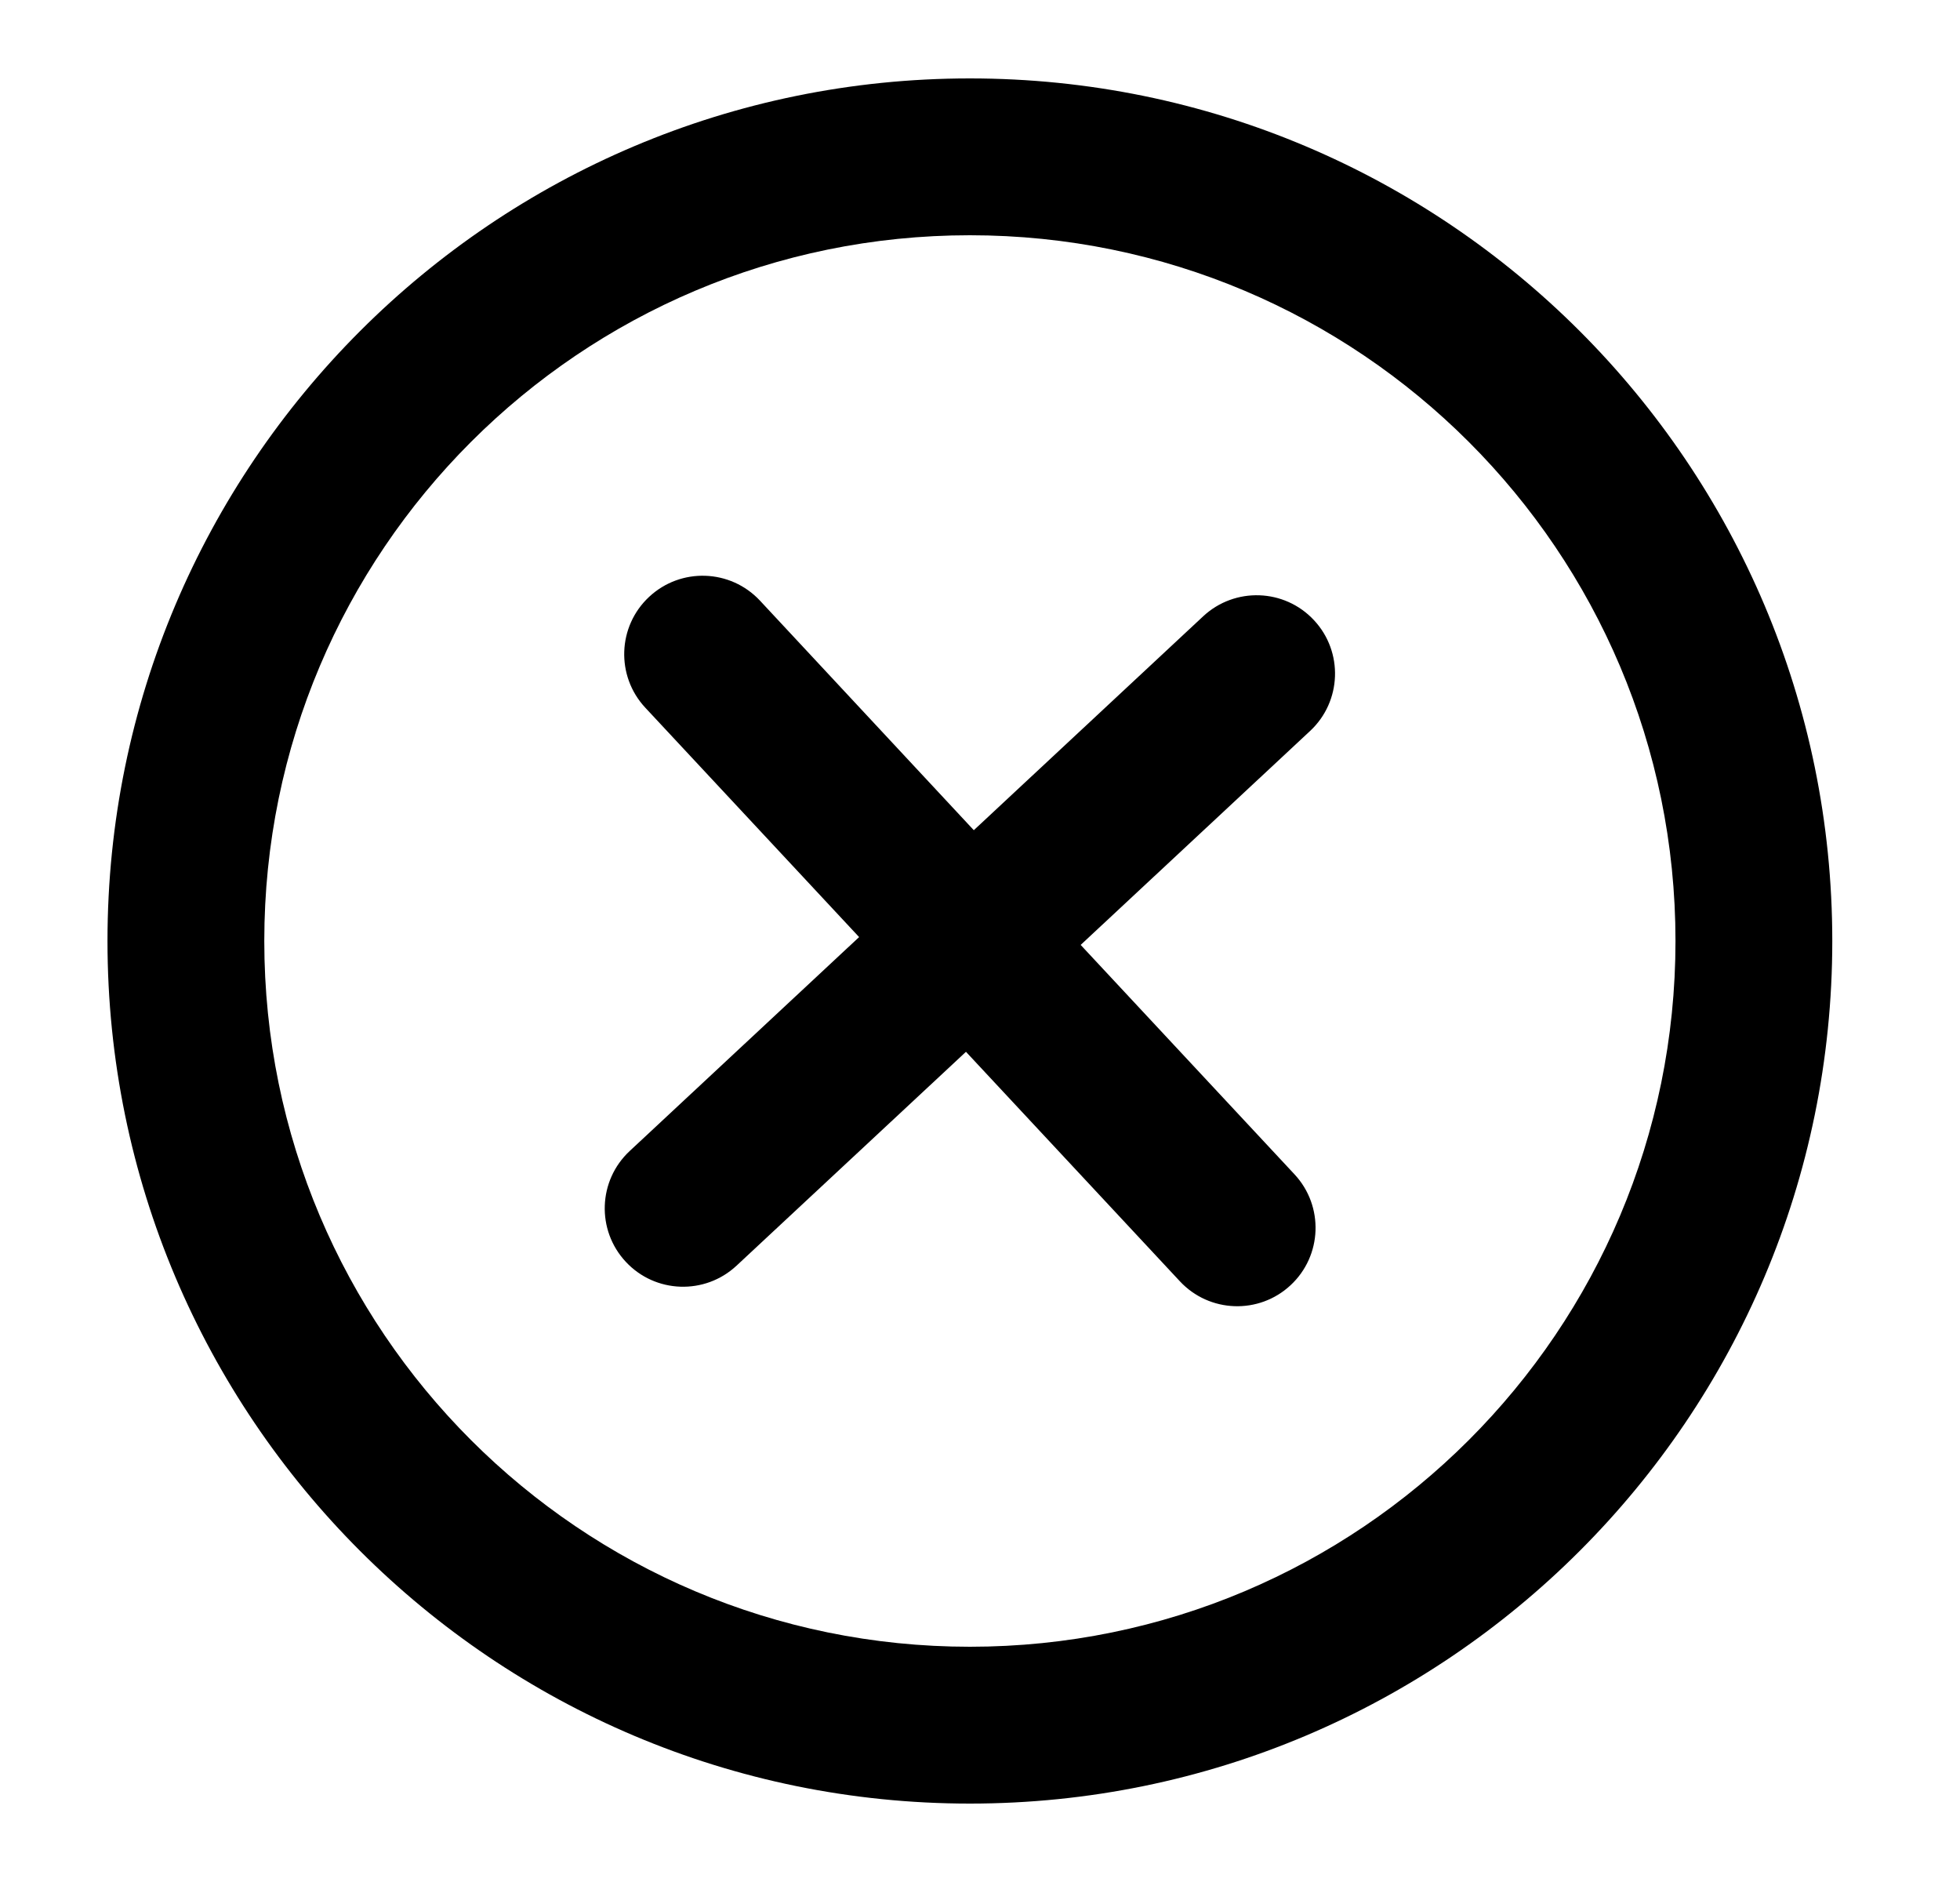
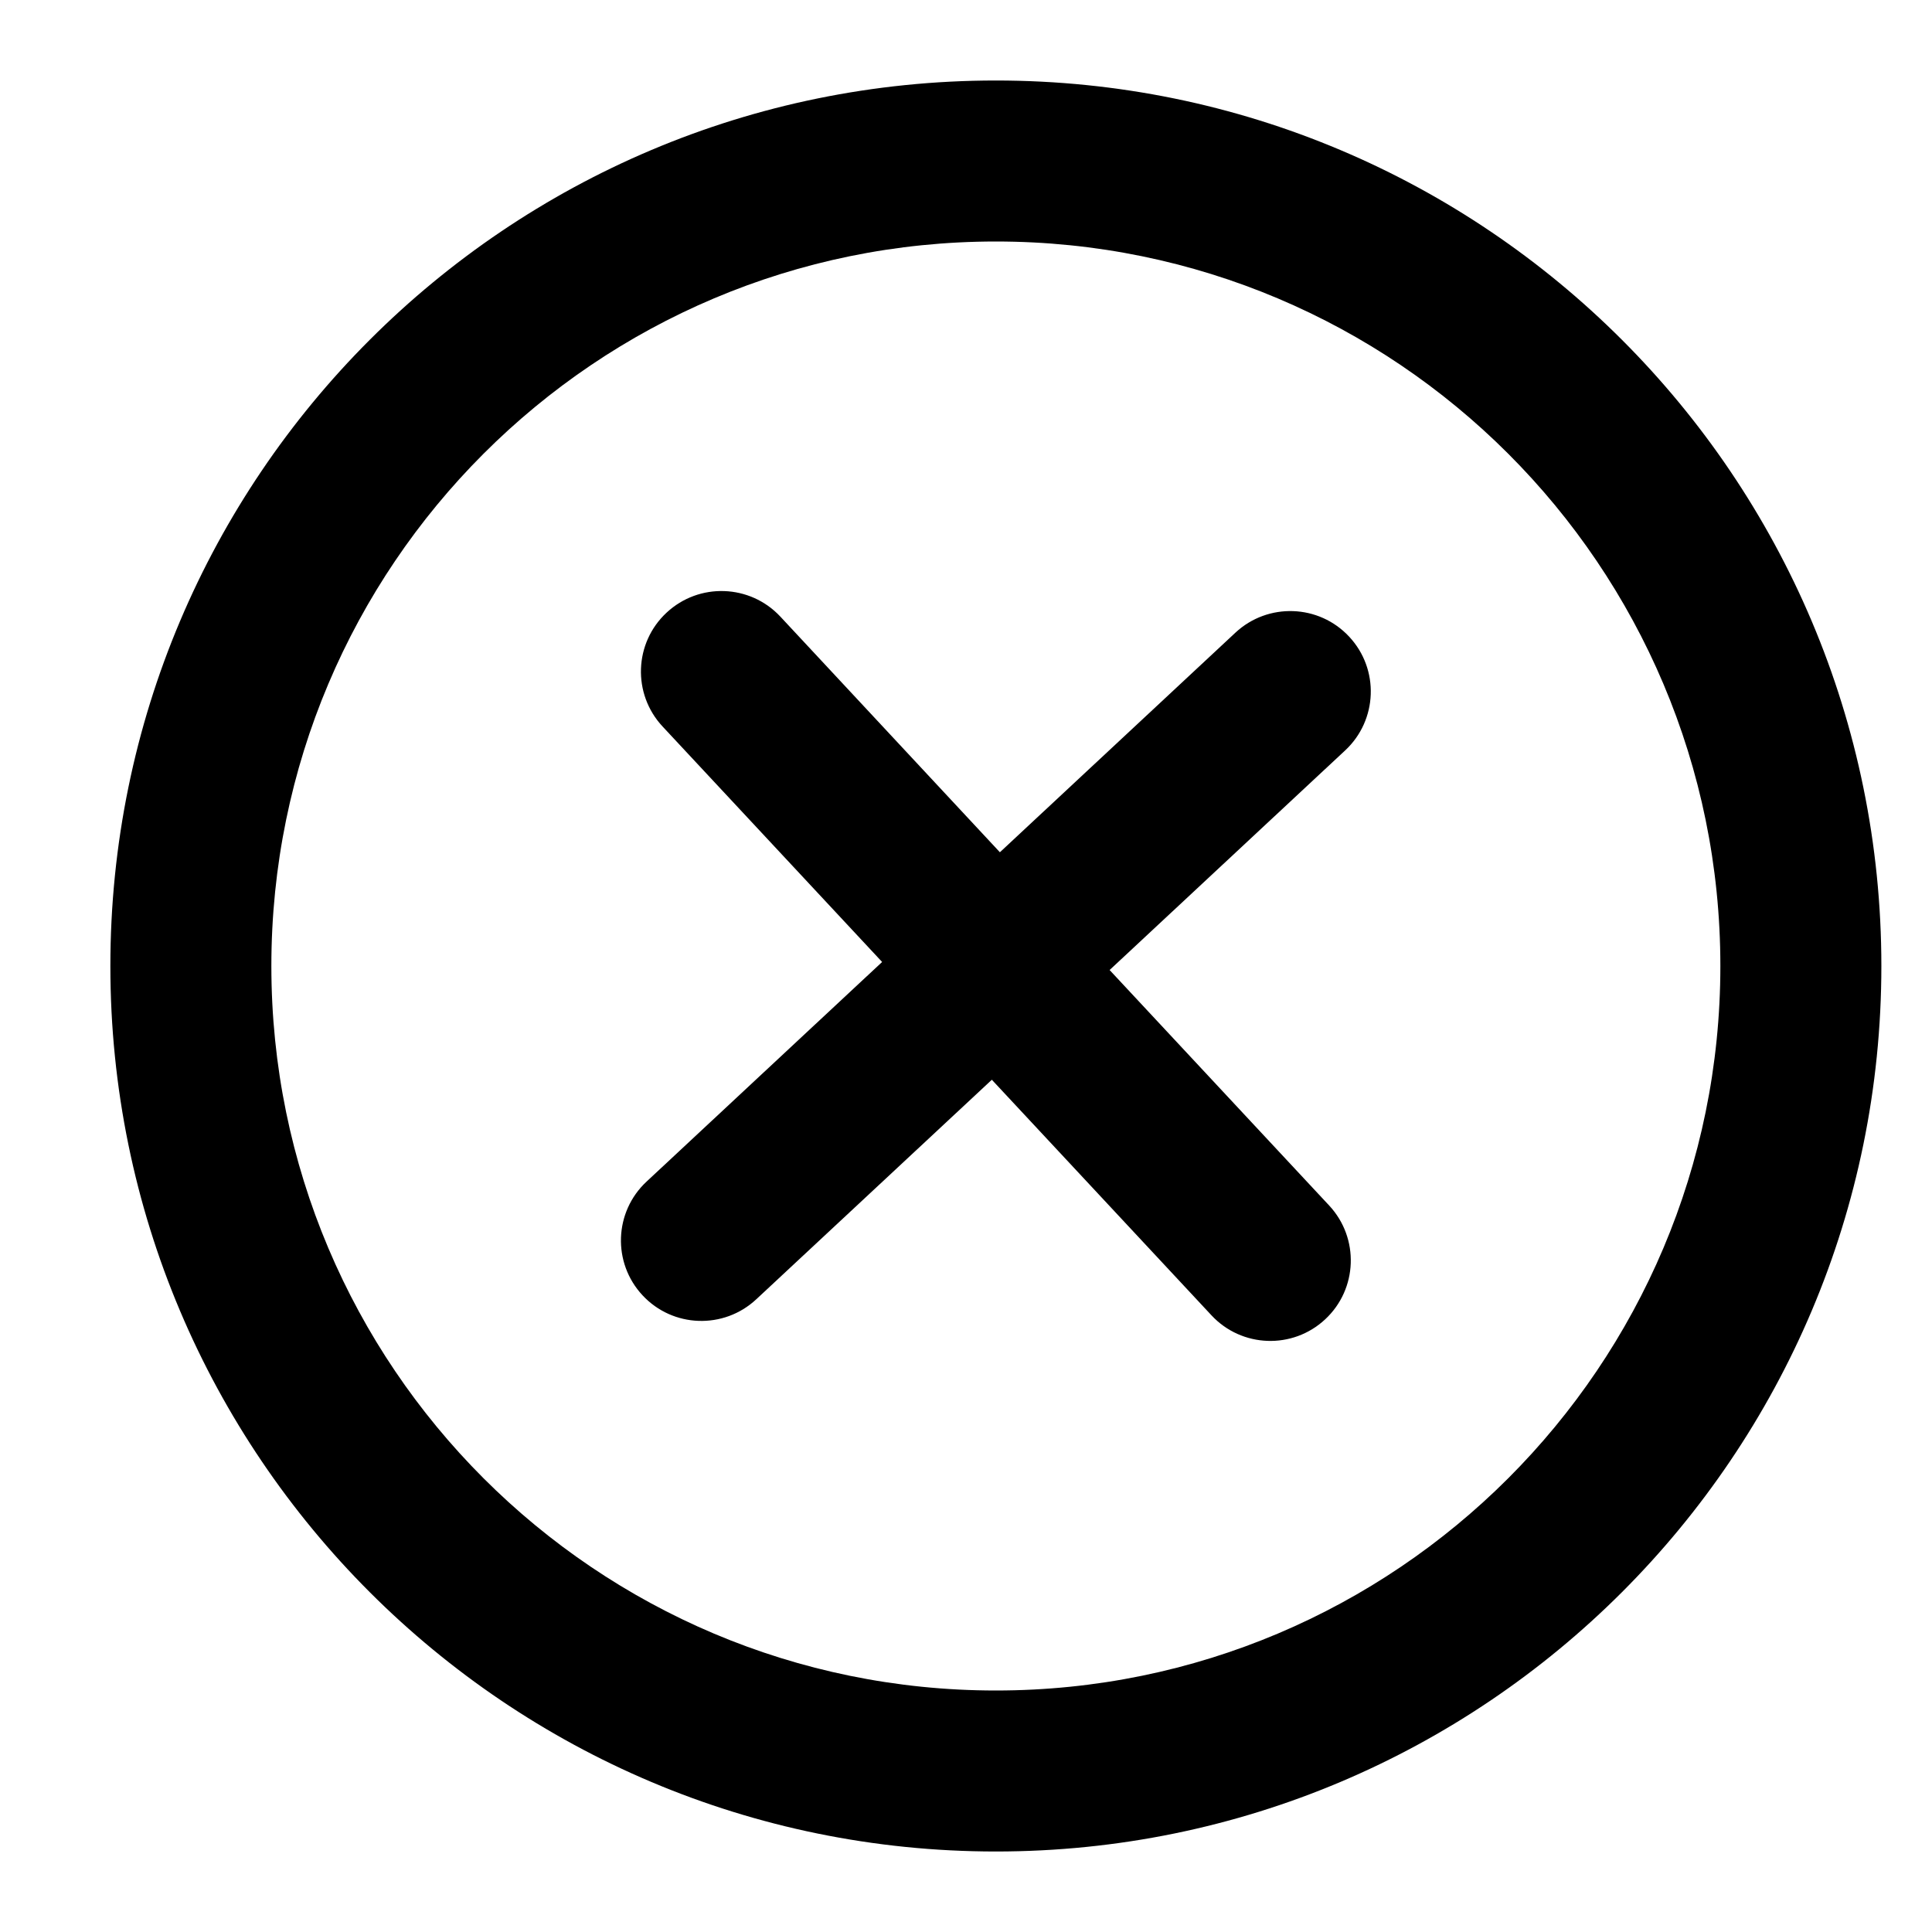
- <svg xmlns="http://www.w3.org/2000/svg" viewBox="0 0 25 24">
+ <svg xmlns="http://www.w3.org/2000/svg" width="24" height="24" viewBox="0 0 24 24">
  <path d="M16.71 9.322C17.114 8.946 17.137 8.313 16.76 7.909C16.384 7.505 15.751 7.483 15.347 7.859L12.421 10.587L9.694 7.66C9.317 7.256 8.684 7.234 8.28 7.611C7.876 7.987 7.854 8.62 8.23 9.024L10.958 11.95L8.032 14.678C7.628 15.054 7.605 15.687 7.982 16.091C8.358 16.495 8.991 16.517 9.395 16.14L12.321 13.413L15.049 16.339C15.425 16.743 16.058 16.766 16.462 16.389C16.866 16.013 16.888 15.38 16.512 14.976L13.784 12.05L16.71 9.322Z" />
  <path fill-rule="evenodd" clip-rule="evenodd" d="M1.371 12C1.371 5.925 6.296 1 12.371 1C18.446 1 23.371 5.925 23.371 12C23.371 18.075 18.446 23 12.371 23C6.296 23 1.371 18.075 1.371 12ZM12.371 21C7.401 21 3.371 16.971 3.371 12C3.371 7.029 7.401 3 12.371 3C17.342 3 21.371 7.029 21.371 12C21.371 16.971 17.342 21 12.371 21Z" />
</svg>
